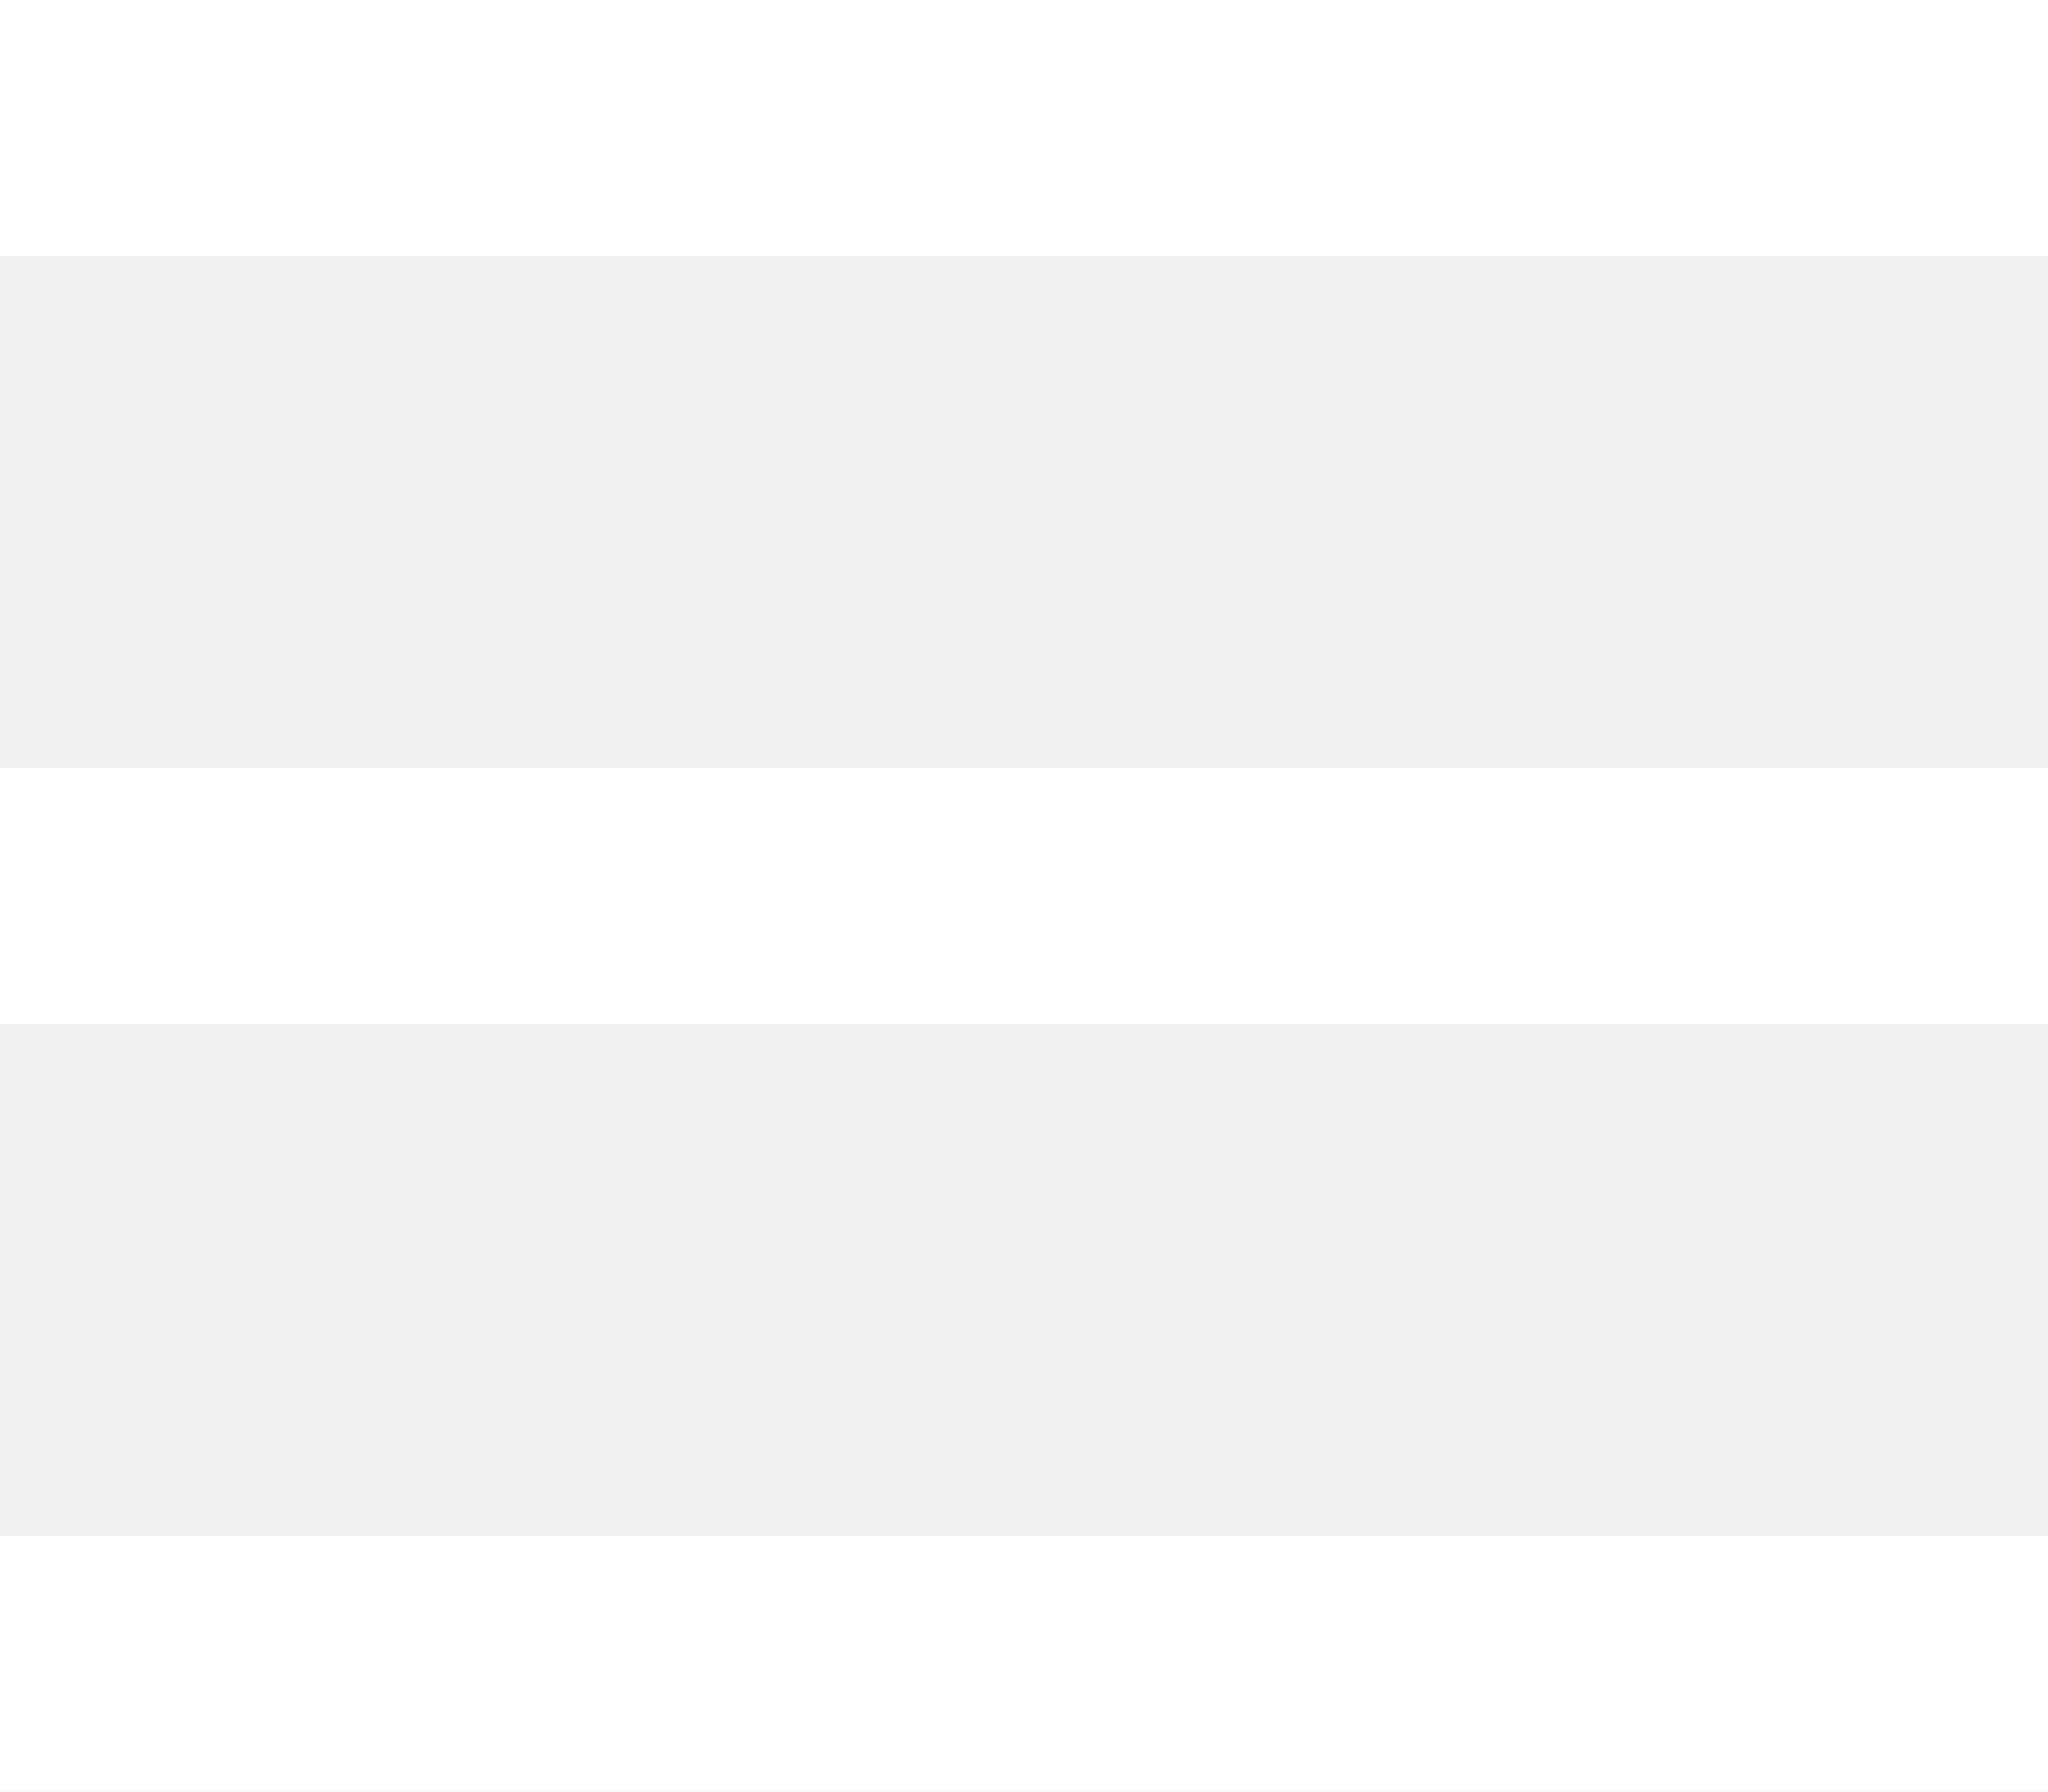
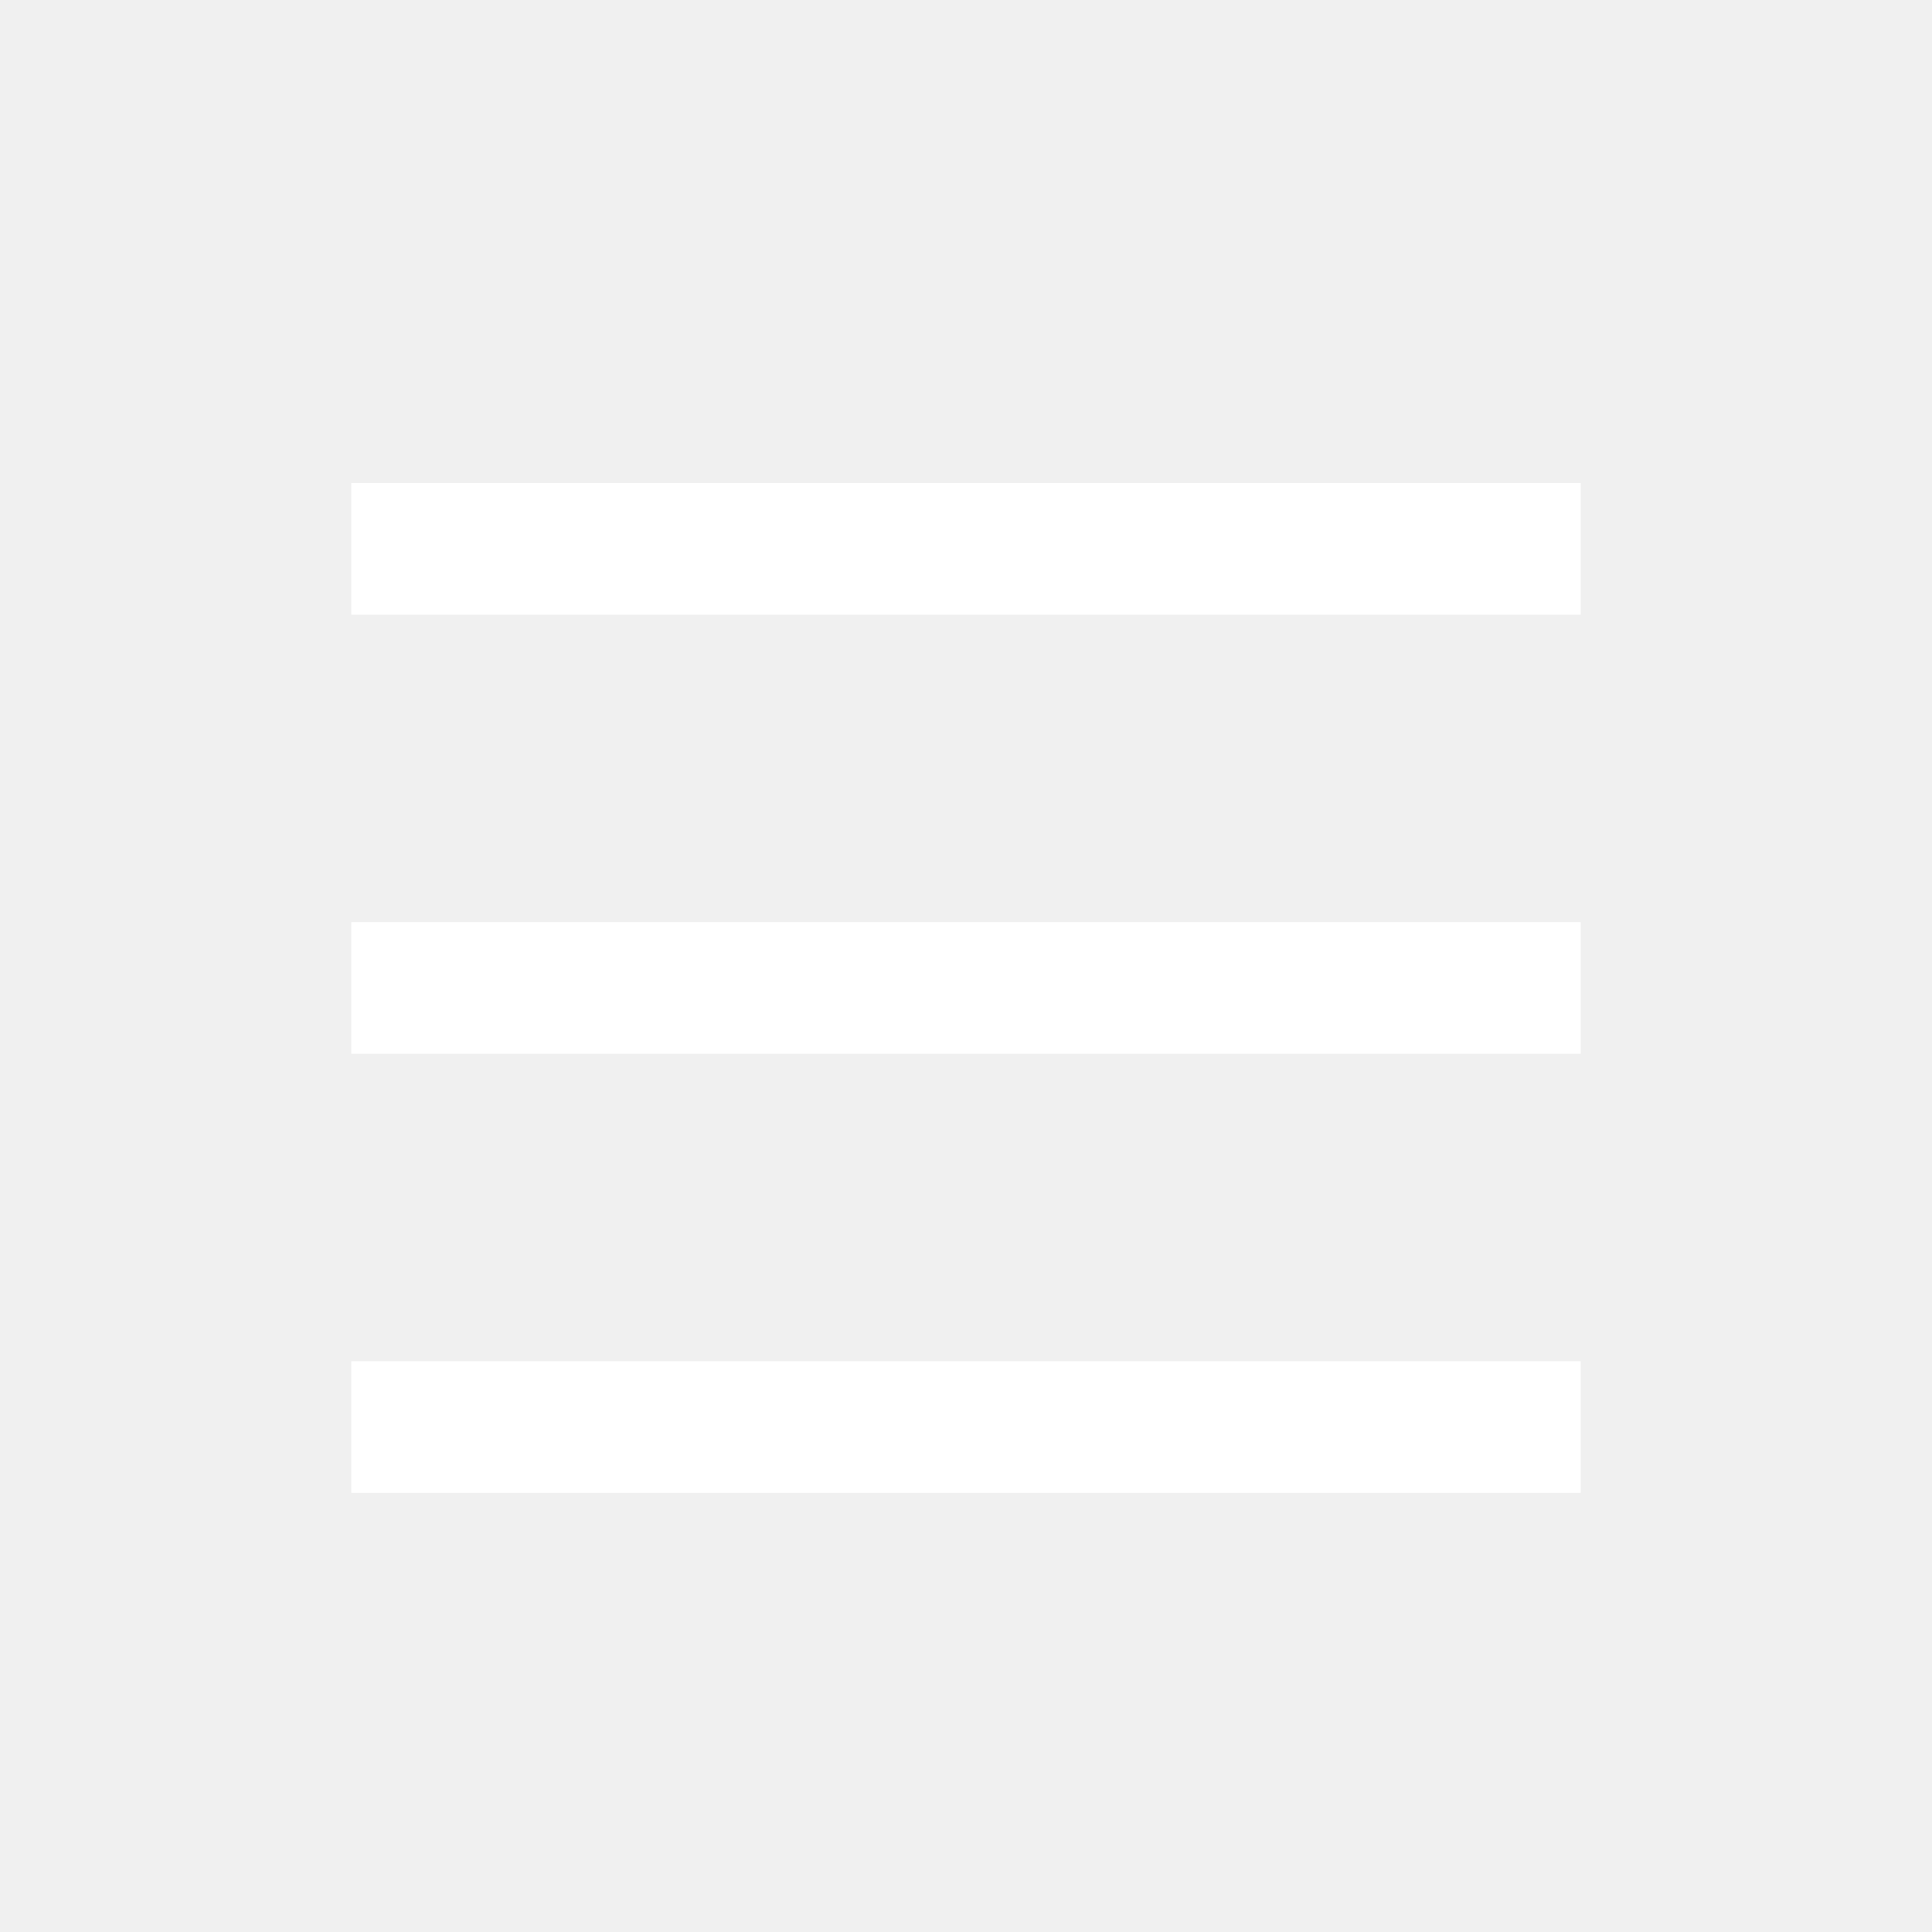
- <svg xmlns="http://www.w3.org/2000/svg" width="24" height="21" viewBox="0 0 24 21" fill="none">
-   <line y1="1.5" x2="24" y2="1.5" stroke="white" stroke-width="3" />
-   <line y1="10.5" x2="24" y2="10.5" stroke="white" stroke-width="3" />
-   <line y1="19.5" x2="24" y2="19.5" stroke="white" stroke-width="3" />
+ <svg xmlns="http://www.w3.org/2000/svg" width="44" height="44" viewBox="0 0 44 44" fill="none">
+   <path fill-rule="evenodd" clip-rule="evenodd" d="M36 14L8 14V11L36 11V14Z" fill="white" />
+   <path fill-rule="evenodd" clip-rule="evenodd" d="M36 24L8 24V21L36 21V24Z" fill="white" />
+   <path fill-rule="evenodd" clip-rule="evenodd" d="M36 34L8 34V31L36 31V34Z" fill="white" />
</svg>
